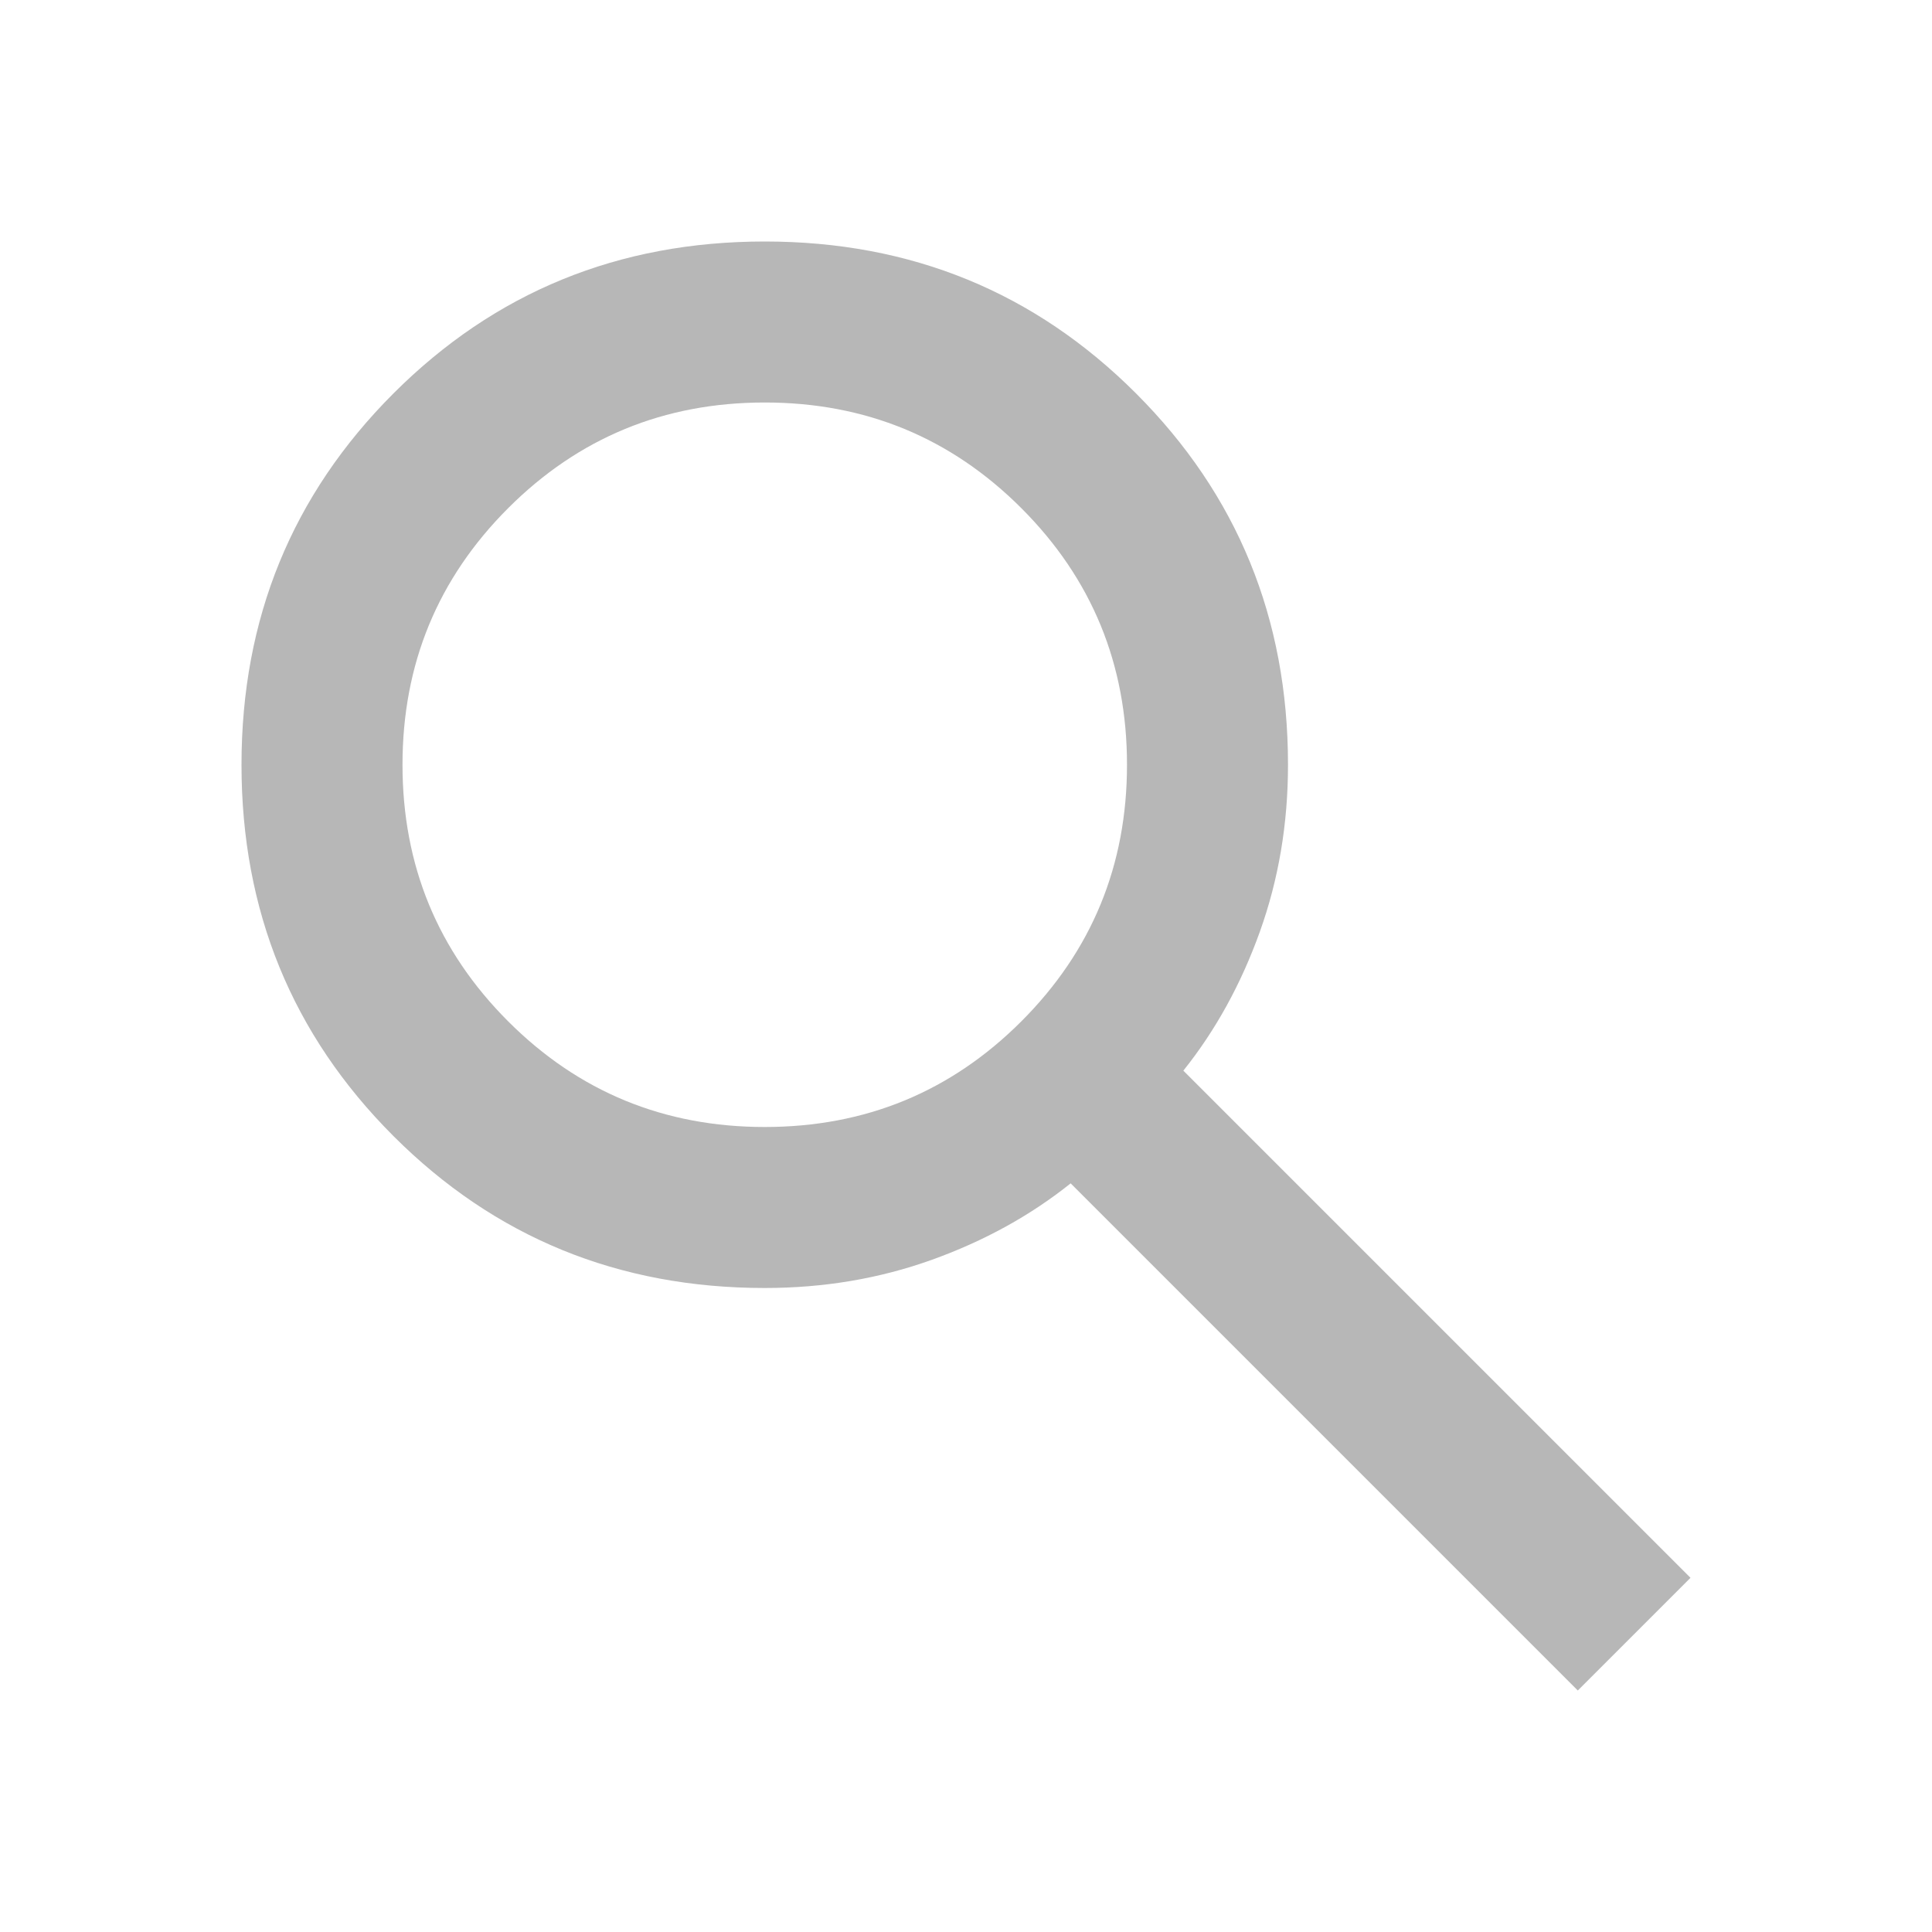
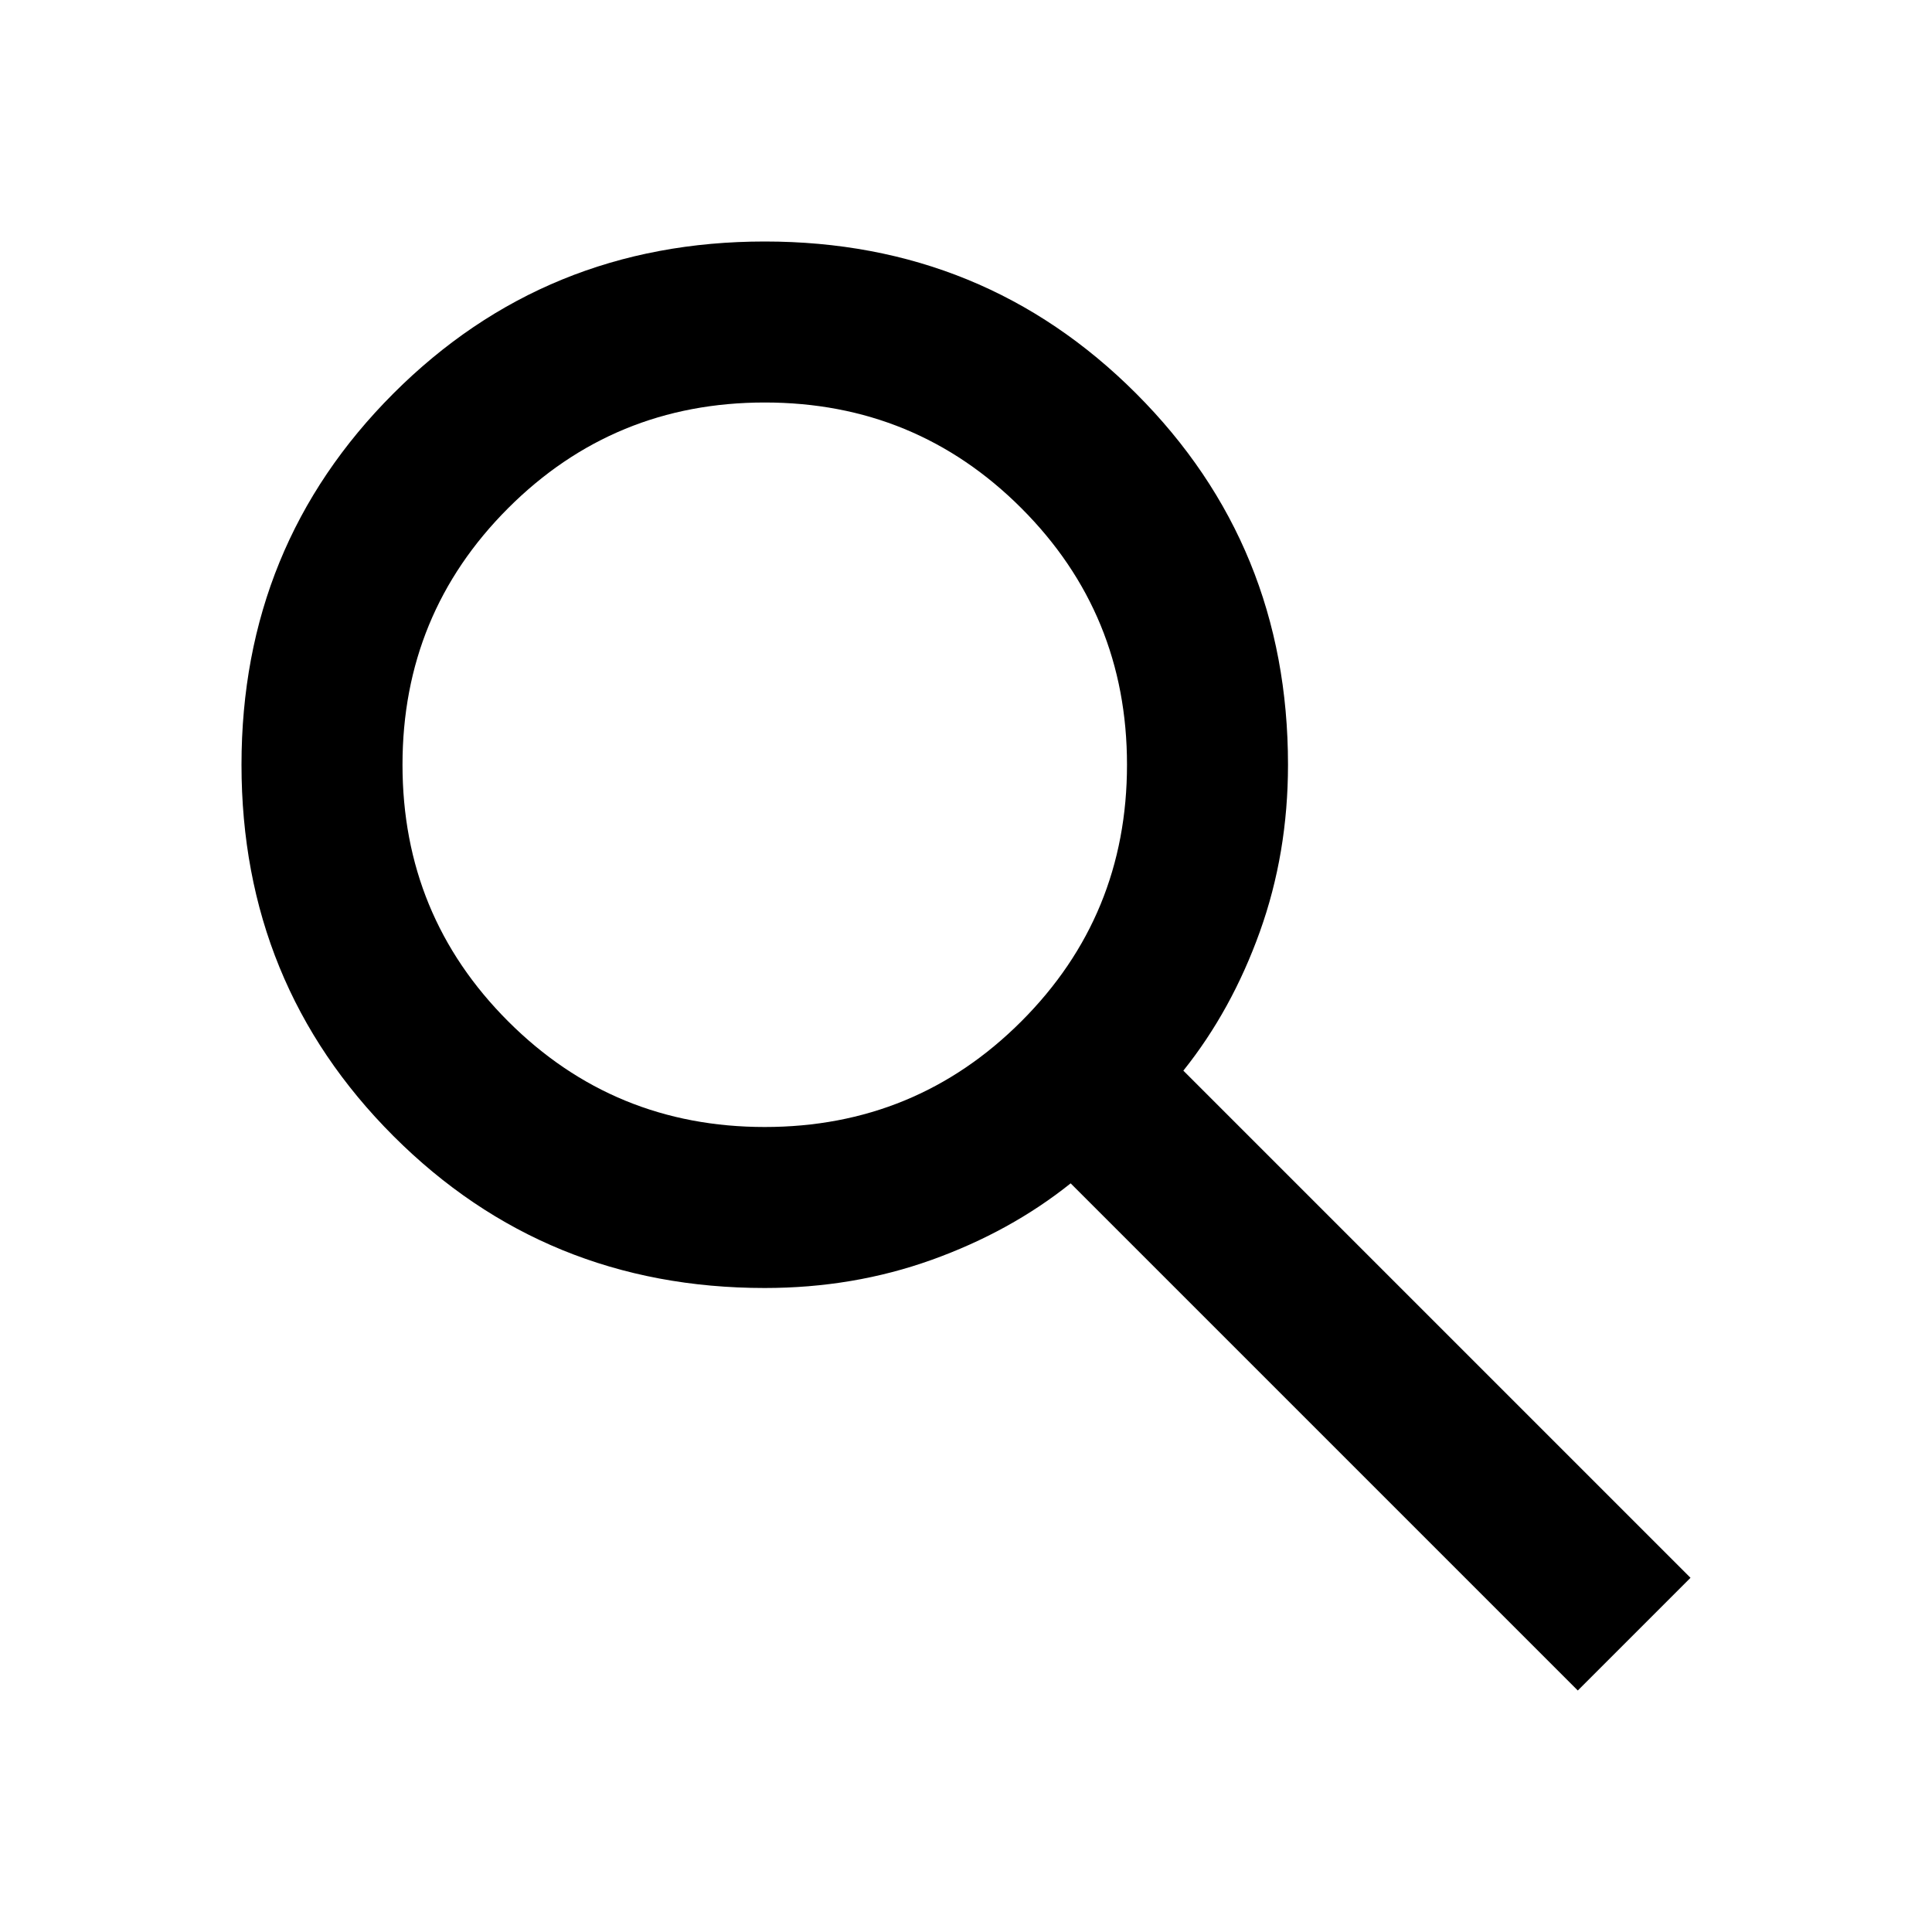
- <svg xmlns="http://www.w3.org/2000/svg" height="24px" viewBox="0 -960 960 960" width="24px" fill="#B7B7B7">
+ <svg xmlns="http://www.w3.org/2000/svg" height="24px" viewBox="0 -960 960 960" width="24px" fill="#000000">
  <path d="M784-120 532-372q-30 24-69 38t-83 14q-109 0-184.5-75.5T120-580q0-109 75.5-184.5T380-840q109 0 184.5 75.5T640-580q0 44-14 83t-38 69l252 252-56 56ZM380-400q75 0 127.5-52.5T560-580q0-75-52.5-127.5T380-760q-75 0-127.5 52.5T200-580q0 75 52.5 127.5T380-400Z" />
</svg>
